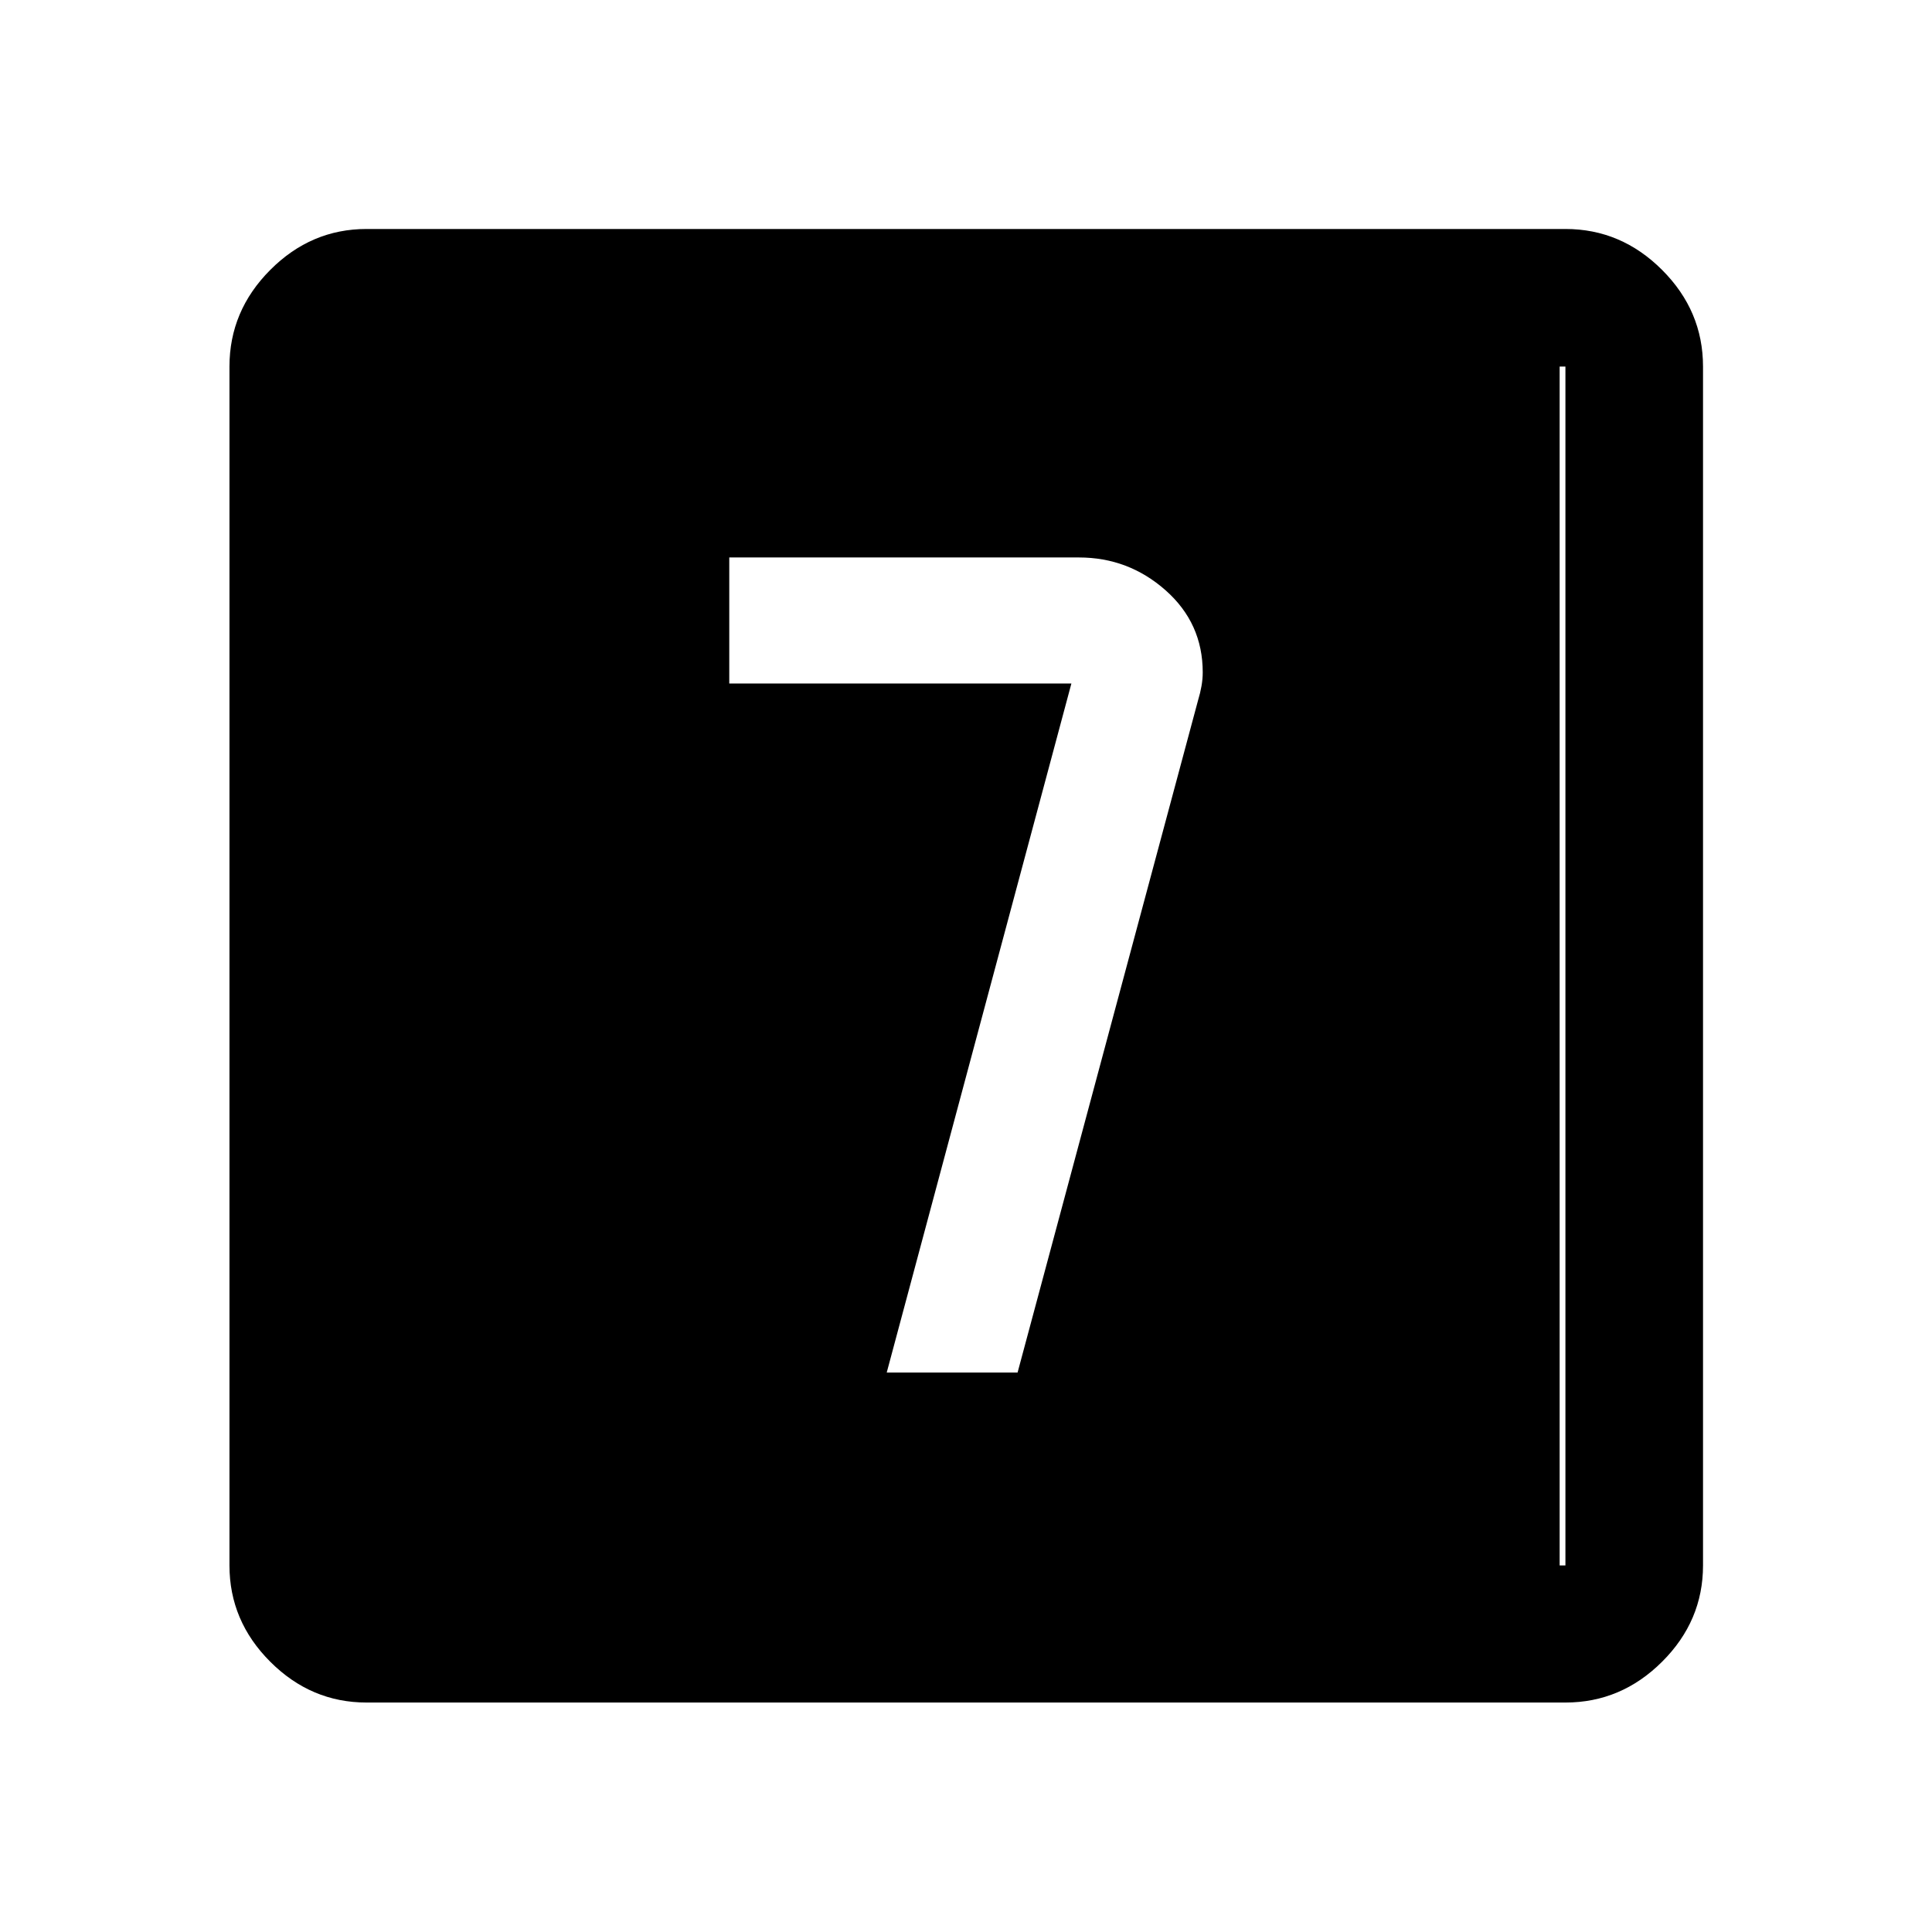
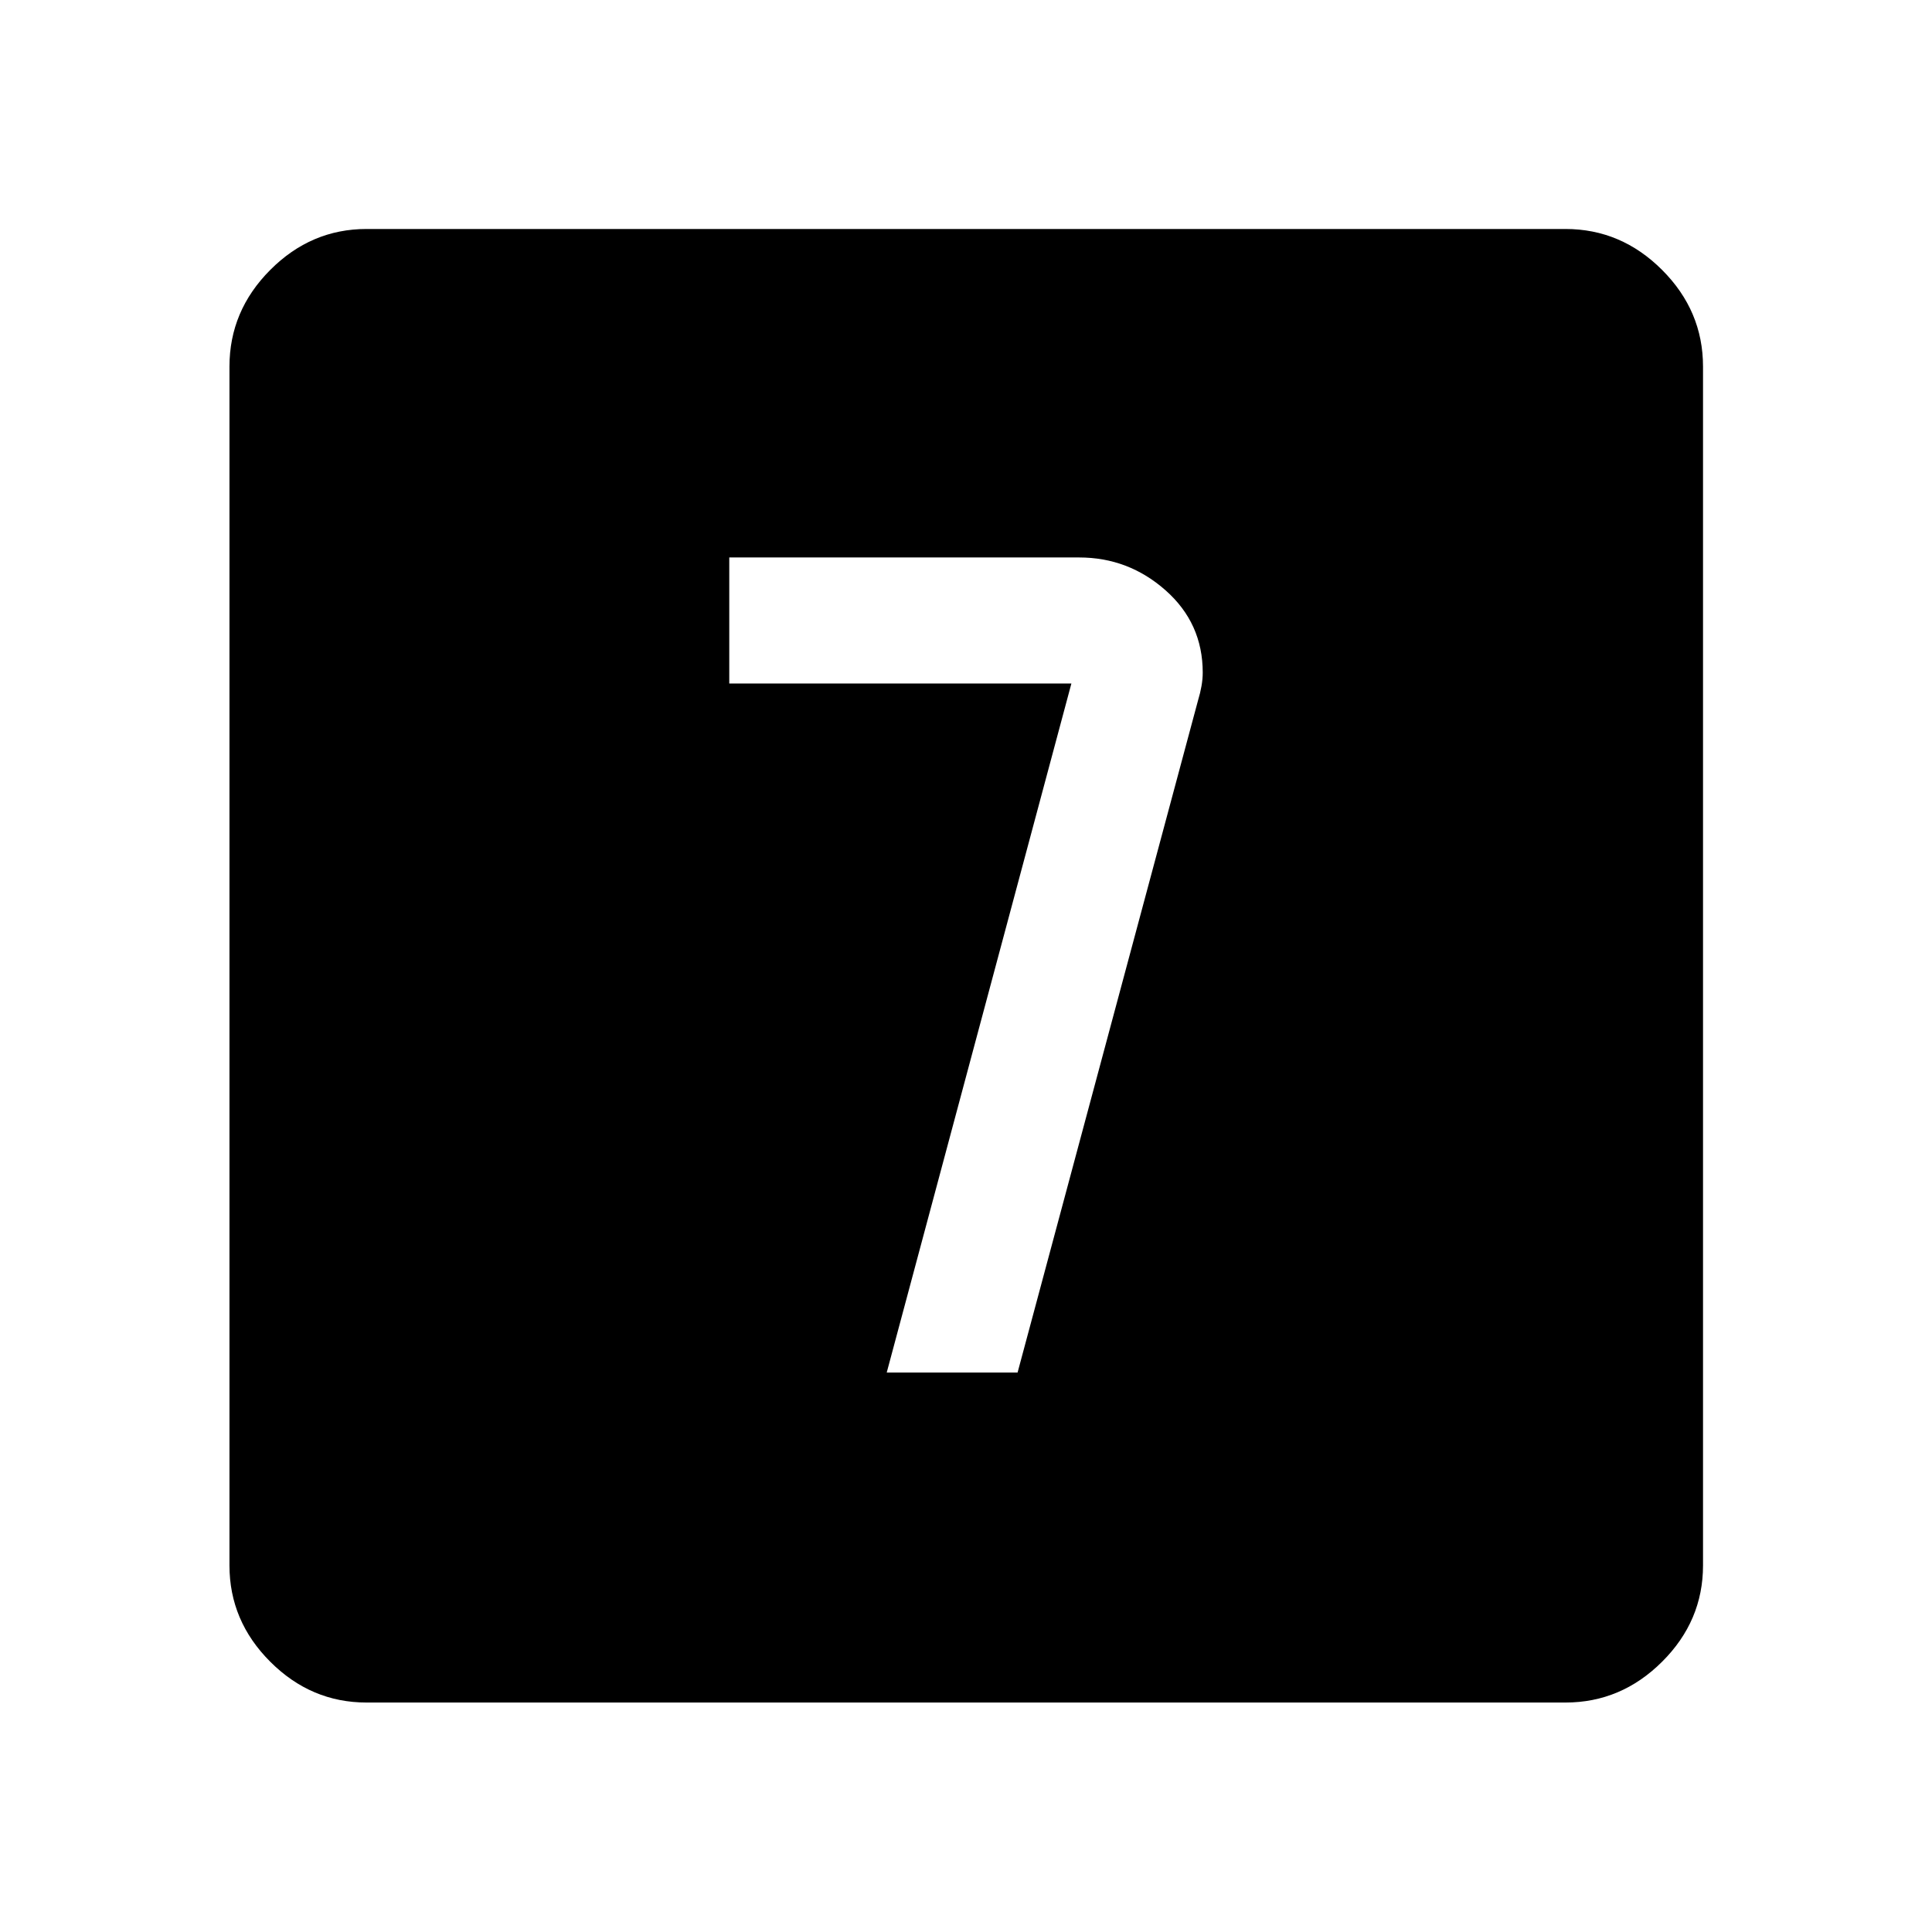
<svg xmlns="http://www.w3.org/2000/svg" viewBox="0 -960 960 960">
-   <path d="M182.15-114.02q-27.6 0-47.86-20.27-20.27-20.26-20.27-47.86v-595.7q0-27.7 20.27-48.03 20.26-20.34 47.86-20.34h595.7q27.7 0 48.03 20.34 20.34 20.33 20.34 48.03v595.7q0 27.6-20.34 47.86-20.33 20.27-48.03 20.27h-595.7Zm0-68.13h595.7v-595.7h-595.7v595.7Zm0-595.7h592.83v595.7H182.15v-595.7ZM440.61-278h65.02l89.77-334.36q.99-3.21 1.61-6.71.62-3.5.62-6.84 0-24.44-18.45-40.77Q560.73-683 536.1-683H362.37v62.63h170L440.61-278Z" />
+   <path d="M182.15-114.02q-27.6 0-47.86-20.27-20.27-20.26-20.27-47.86v-595.7q0-27.7 20.27-48.03 20.26-20.34 47.86-20.34h595.7q27.7 0 48.03 20.34 20.34 20.33 20.34 48.03v595.7q0 27.6-20.34 47.86-20.33 20.27-48.03 20.27h-595.7ZM440.61-278h65.02l89.76-334.33q1-3.24 1.62-6.74.62-3.5.62-6.73 0-24.53-18.45-40.86Q560.72-683 536.21-683H362.37v62.63h170L440.61-278Z" />
</svg>
